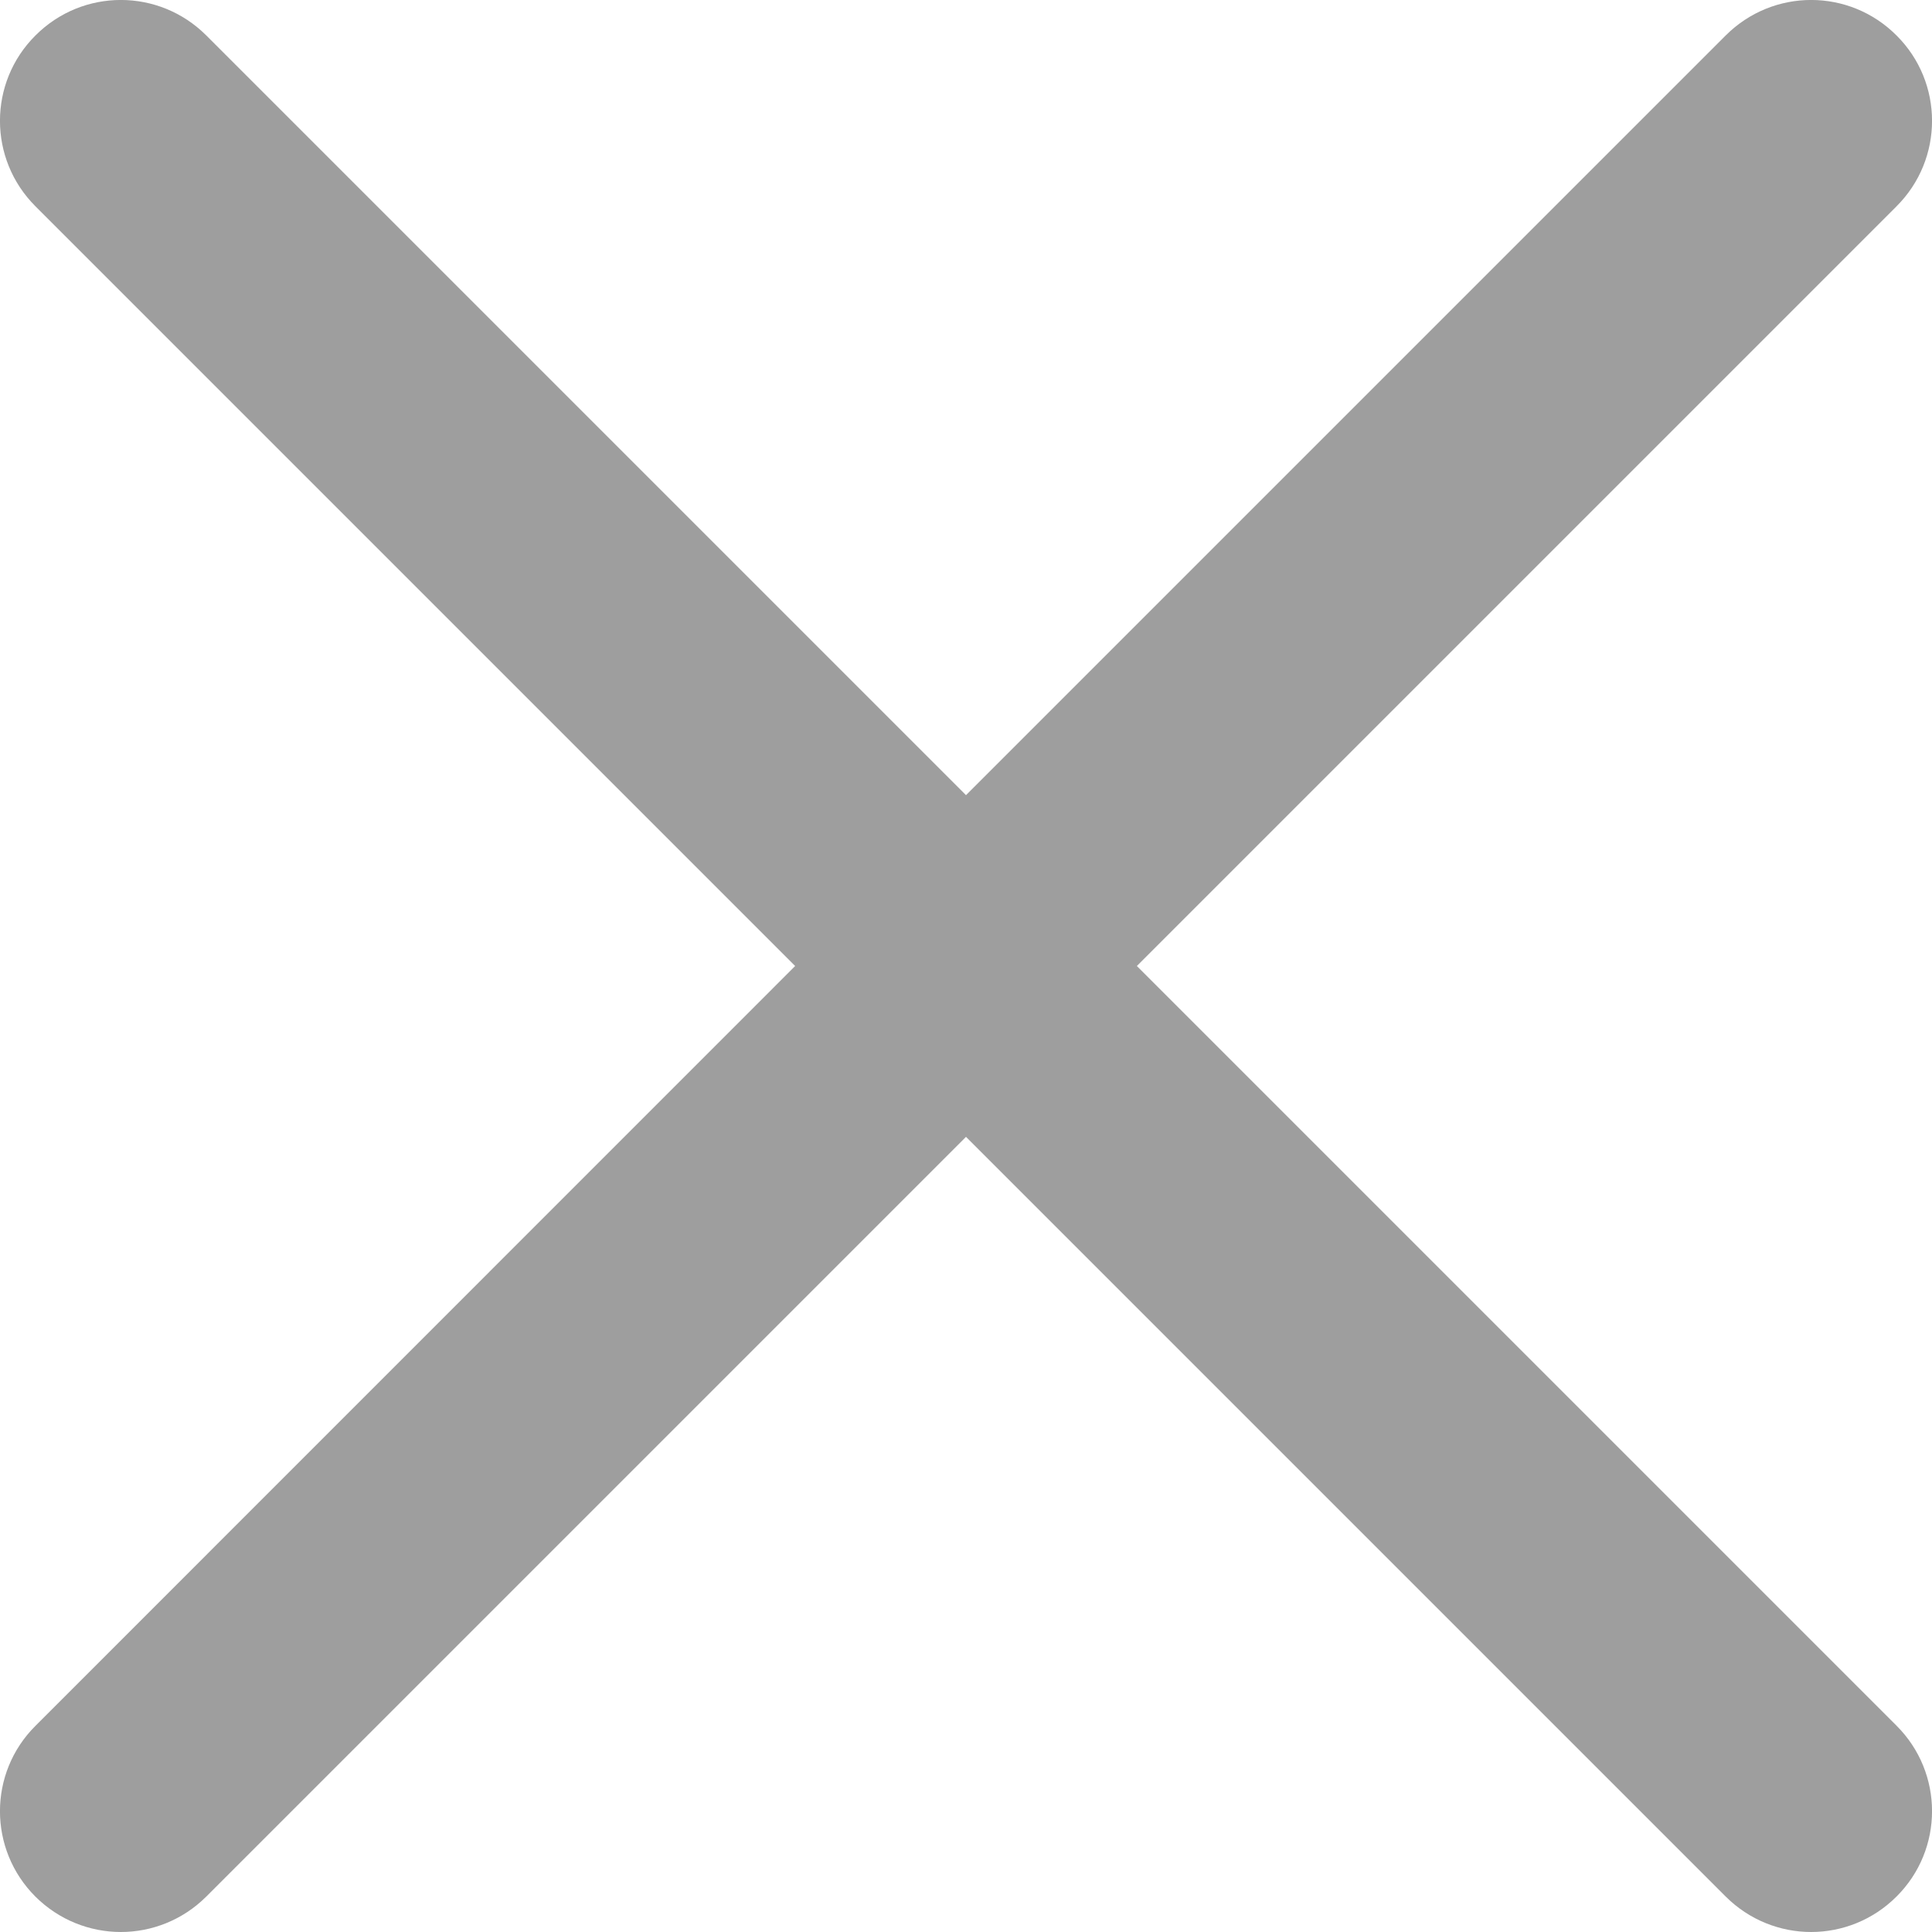
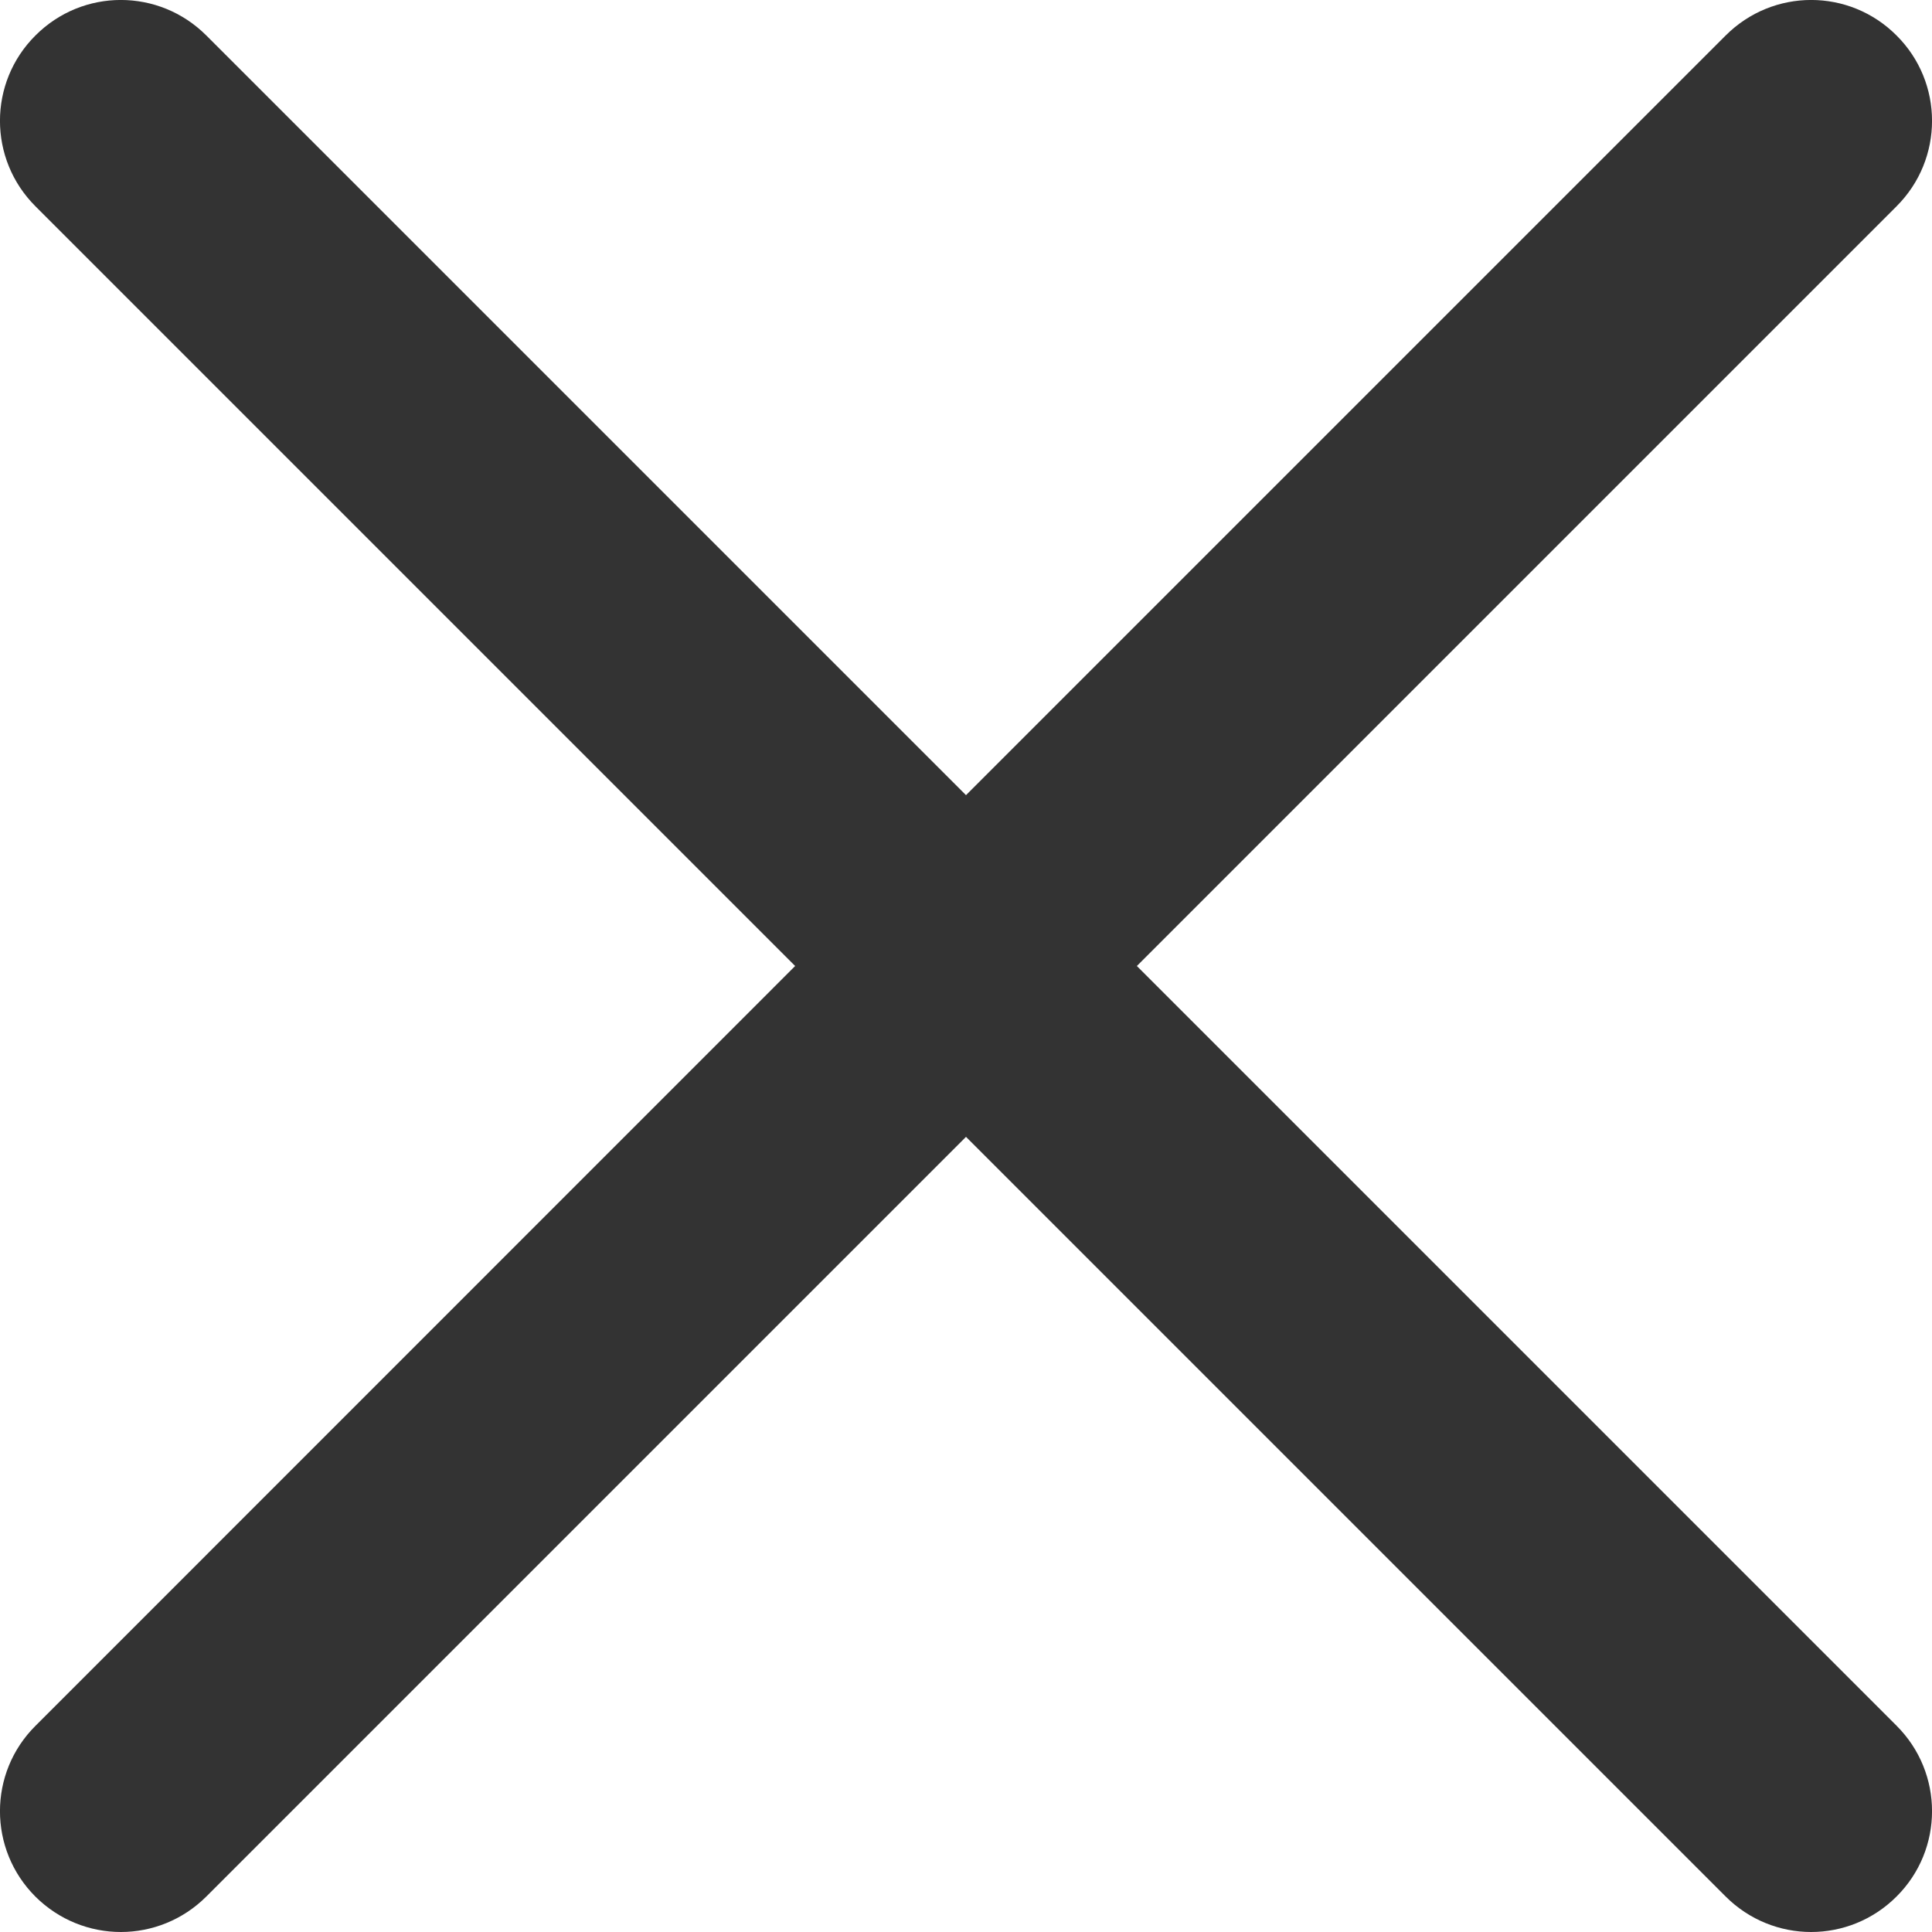
<svg xmlns="http://www.w3.org/2000/svg" width="14px" height="14px" viewBox="0 0 14 14" version="1.1">
  <g id="Page-1" stroke="none" stroke-width="1" fill="none" fill-rule="evenodd">
-     <g id="Mobile-Copy-7" transform="translate(-16, -14)" fill="#9E9E9E" fill-rule="nonzero">
+     <g id="Mobile-Copy-7" transform="translate(-16, -14)" fill="#333" fill-rule="nonzero">
      <g id="flaticon1566379214-svg" transform="translate(16, 14)">
        <path d="M8.238,7 L13.743,1.495 C14.086,1.153 14.086,0.598 13.743,0.257 C13.401,-0.086 12.848,-0.086 12.505,0.257 L7,5.762 L1.495,0.257 C1.152,-0.086 0.599,-0.086 0.257,0.257 C-0.086,0.598 -0.086,1.153 0.257,1.495 L5.762,7 L0.257,12.506 C-0.086,12.847 -0.086,13.402 0.257,13.744 C0.428,13.914 0.652,14 0.876,14 C1.099,14 1.324,13.914 1.495,13.743 L7,8.238 L12.505,13.743 C12.676,13.914 12.901,14 13.124,14 C13.348,14 13.572,13.914 13.743,13.743 C14.086,13.402 14.086,12.847 13.743,12.505 L8.238,7 Z" id="Path" />
      </g>
    </g>
  </g>
</svg>
